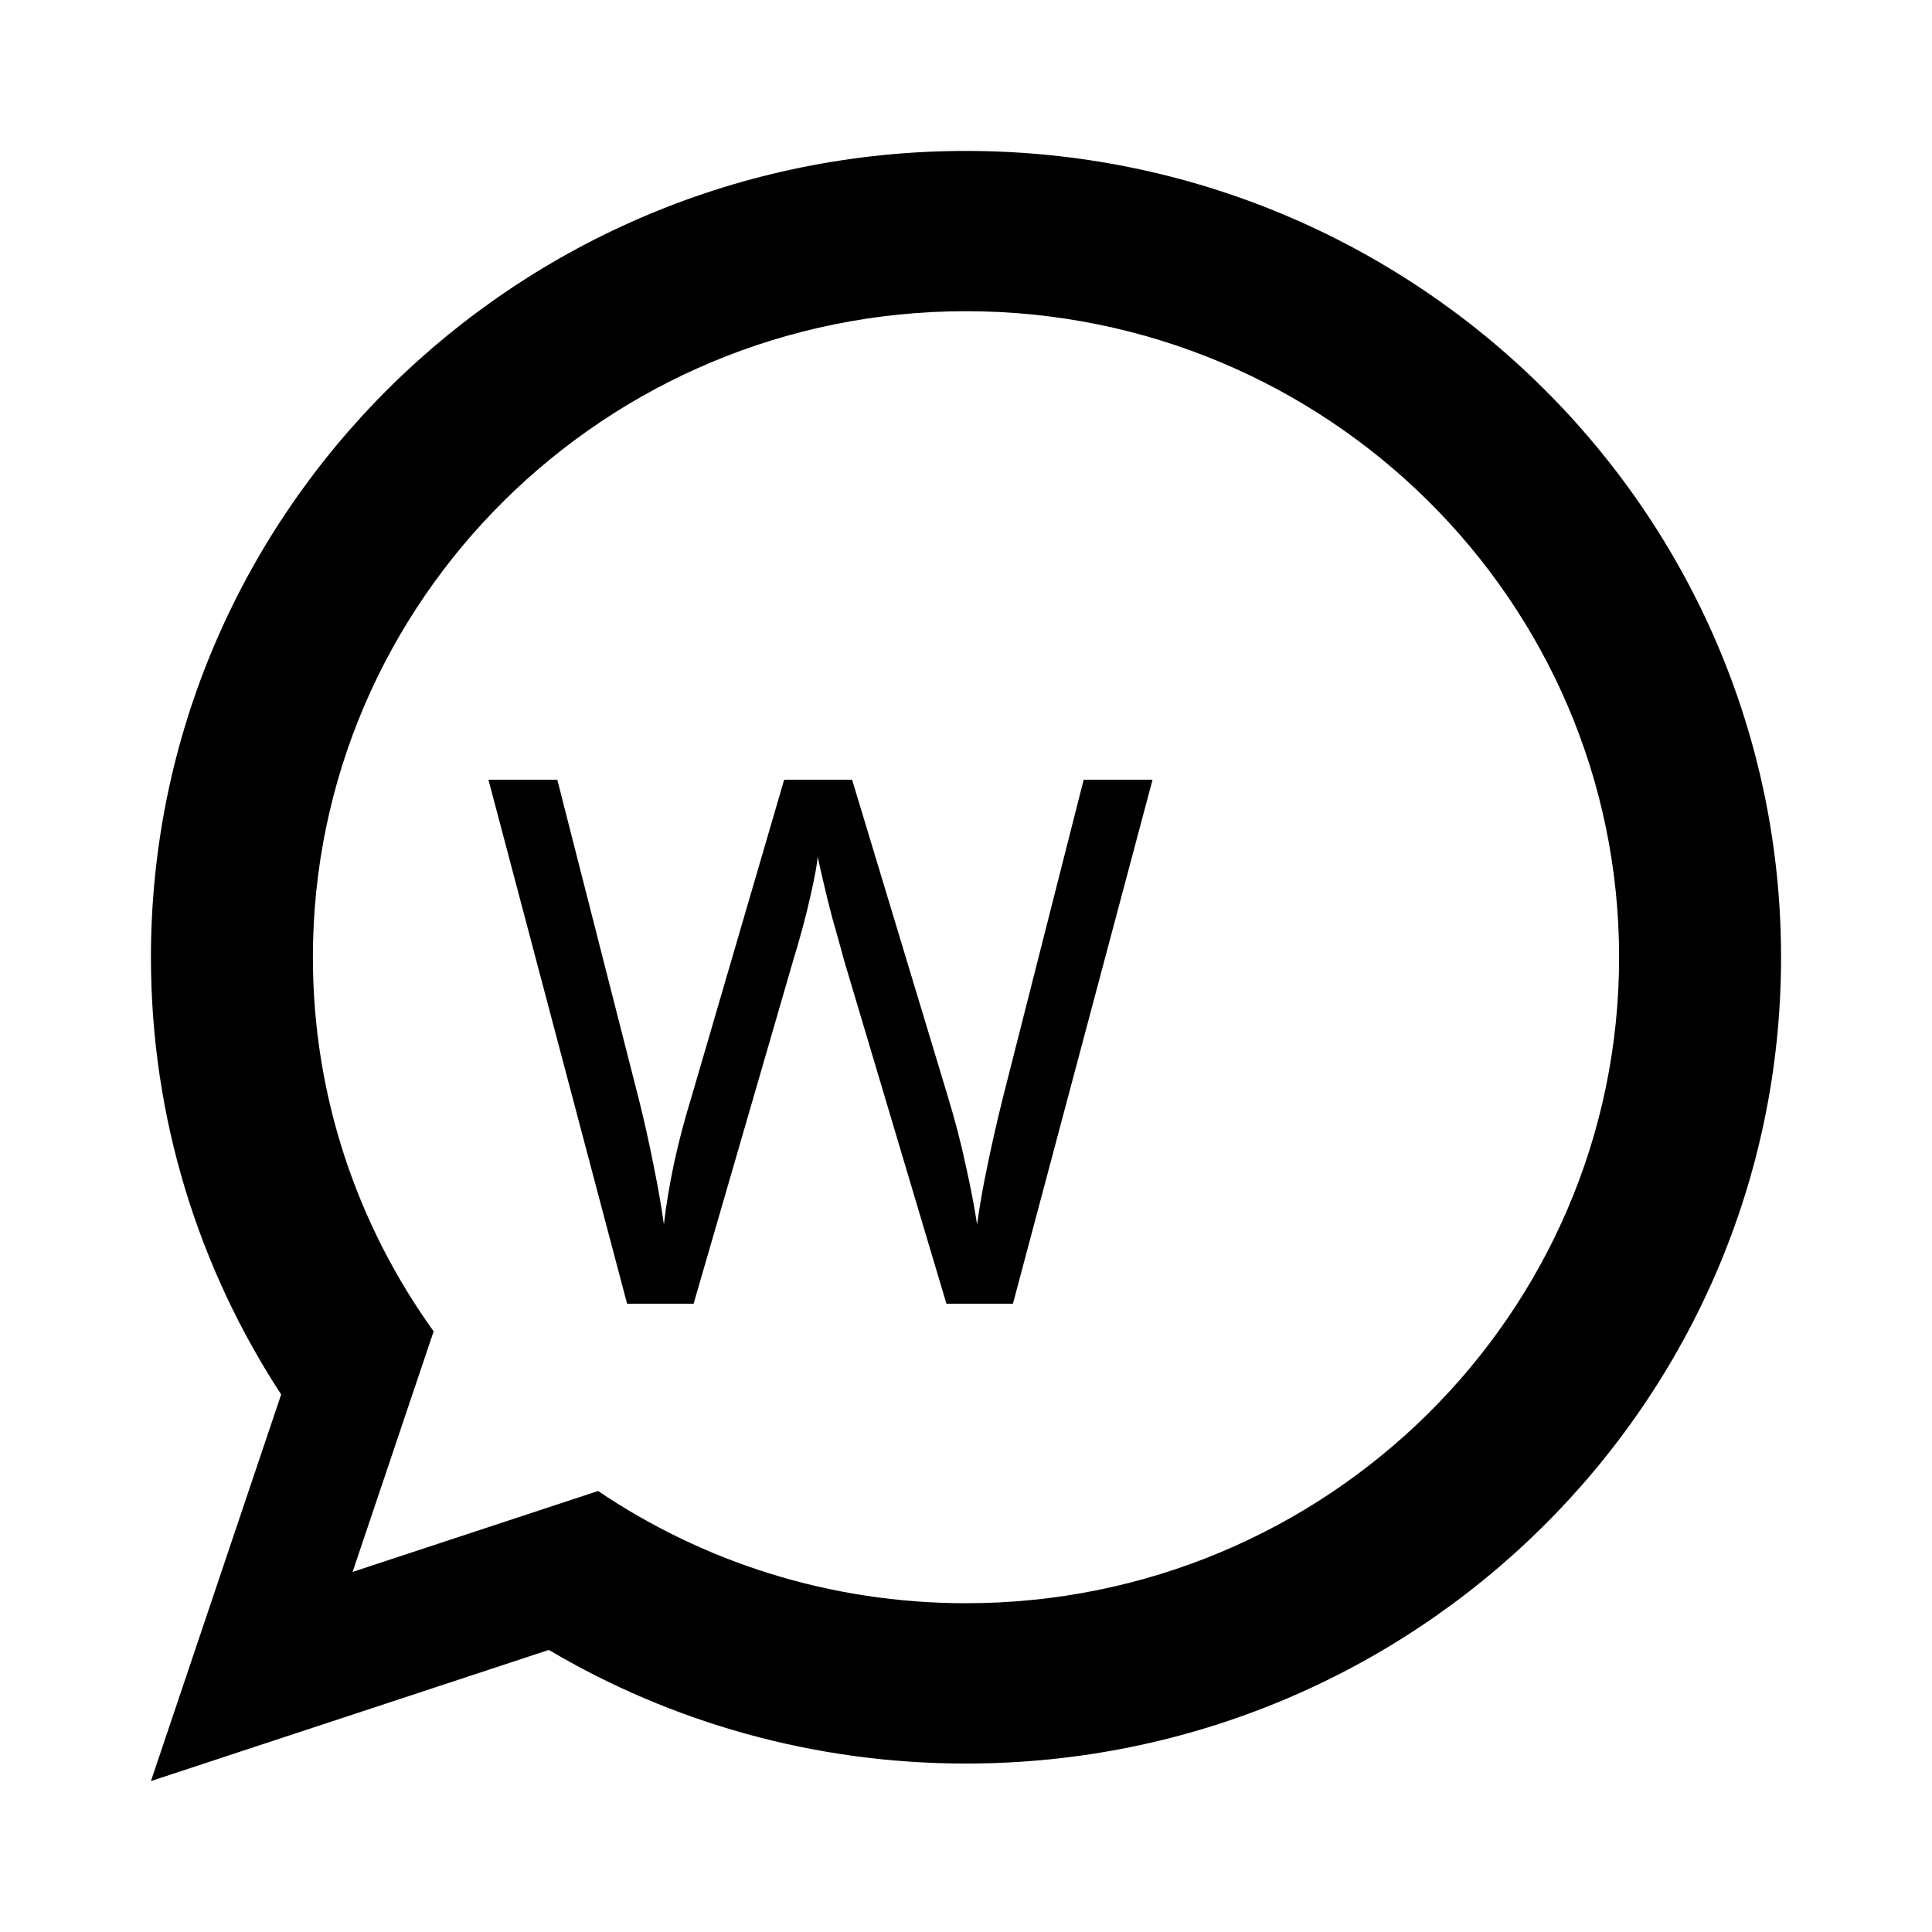
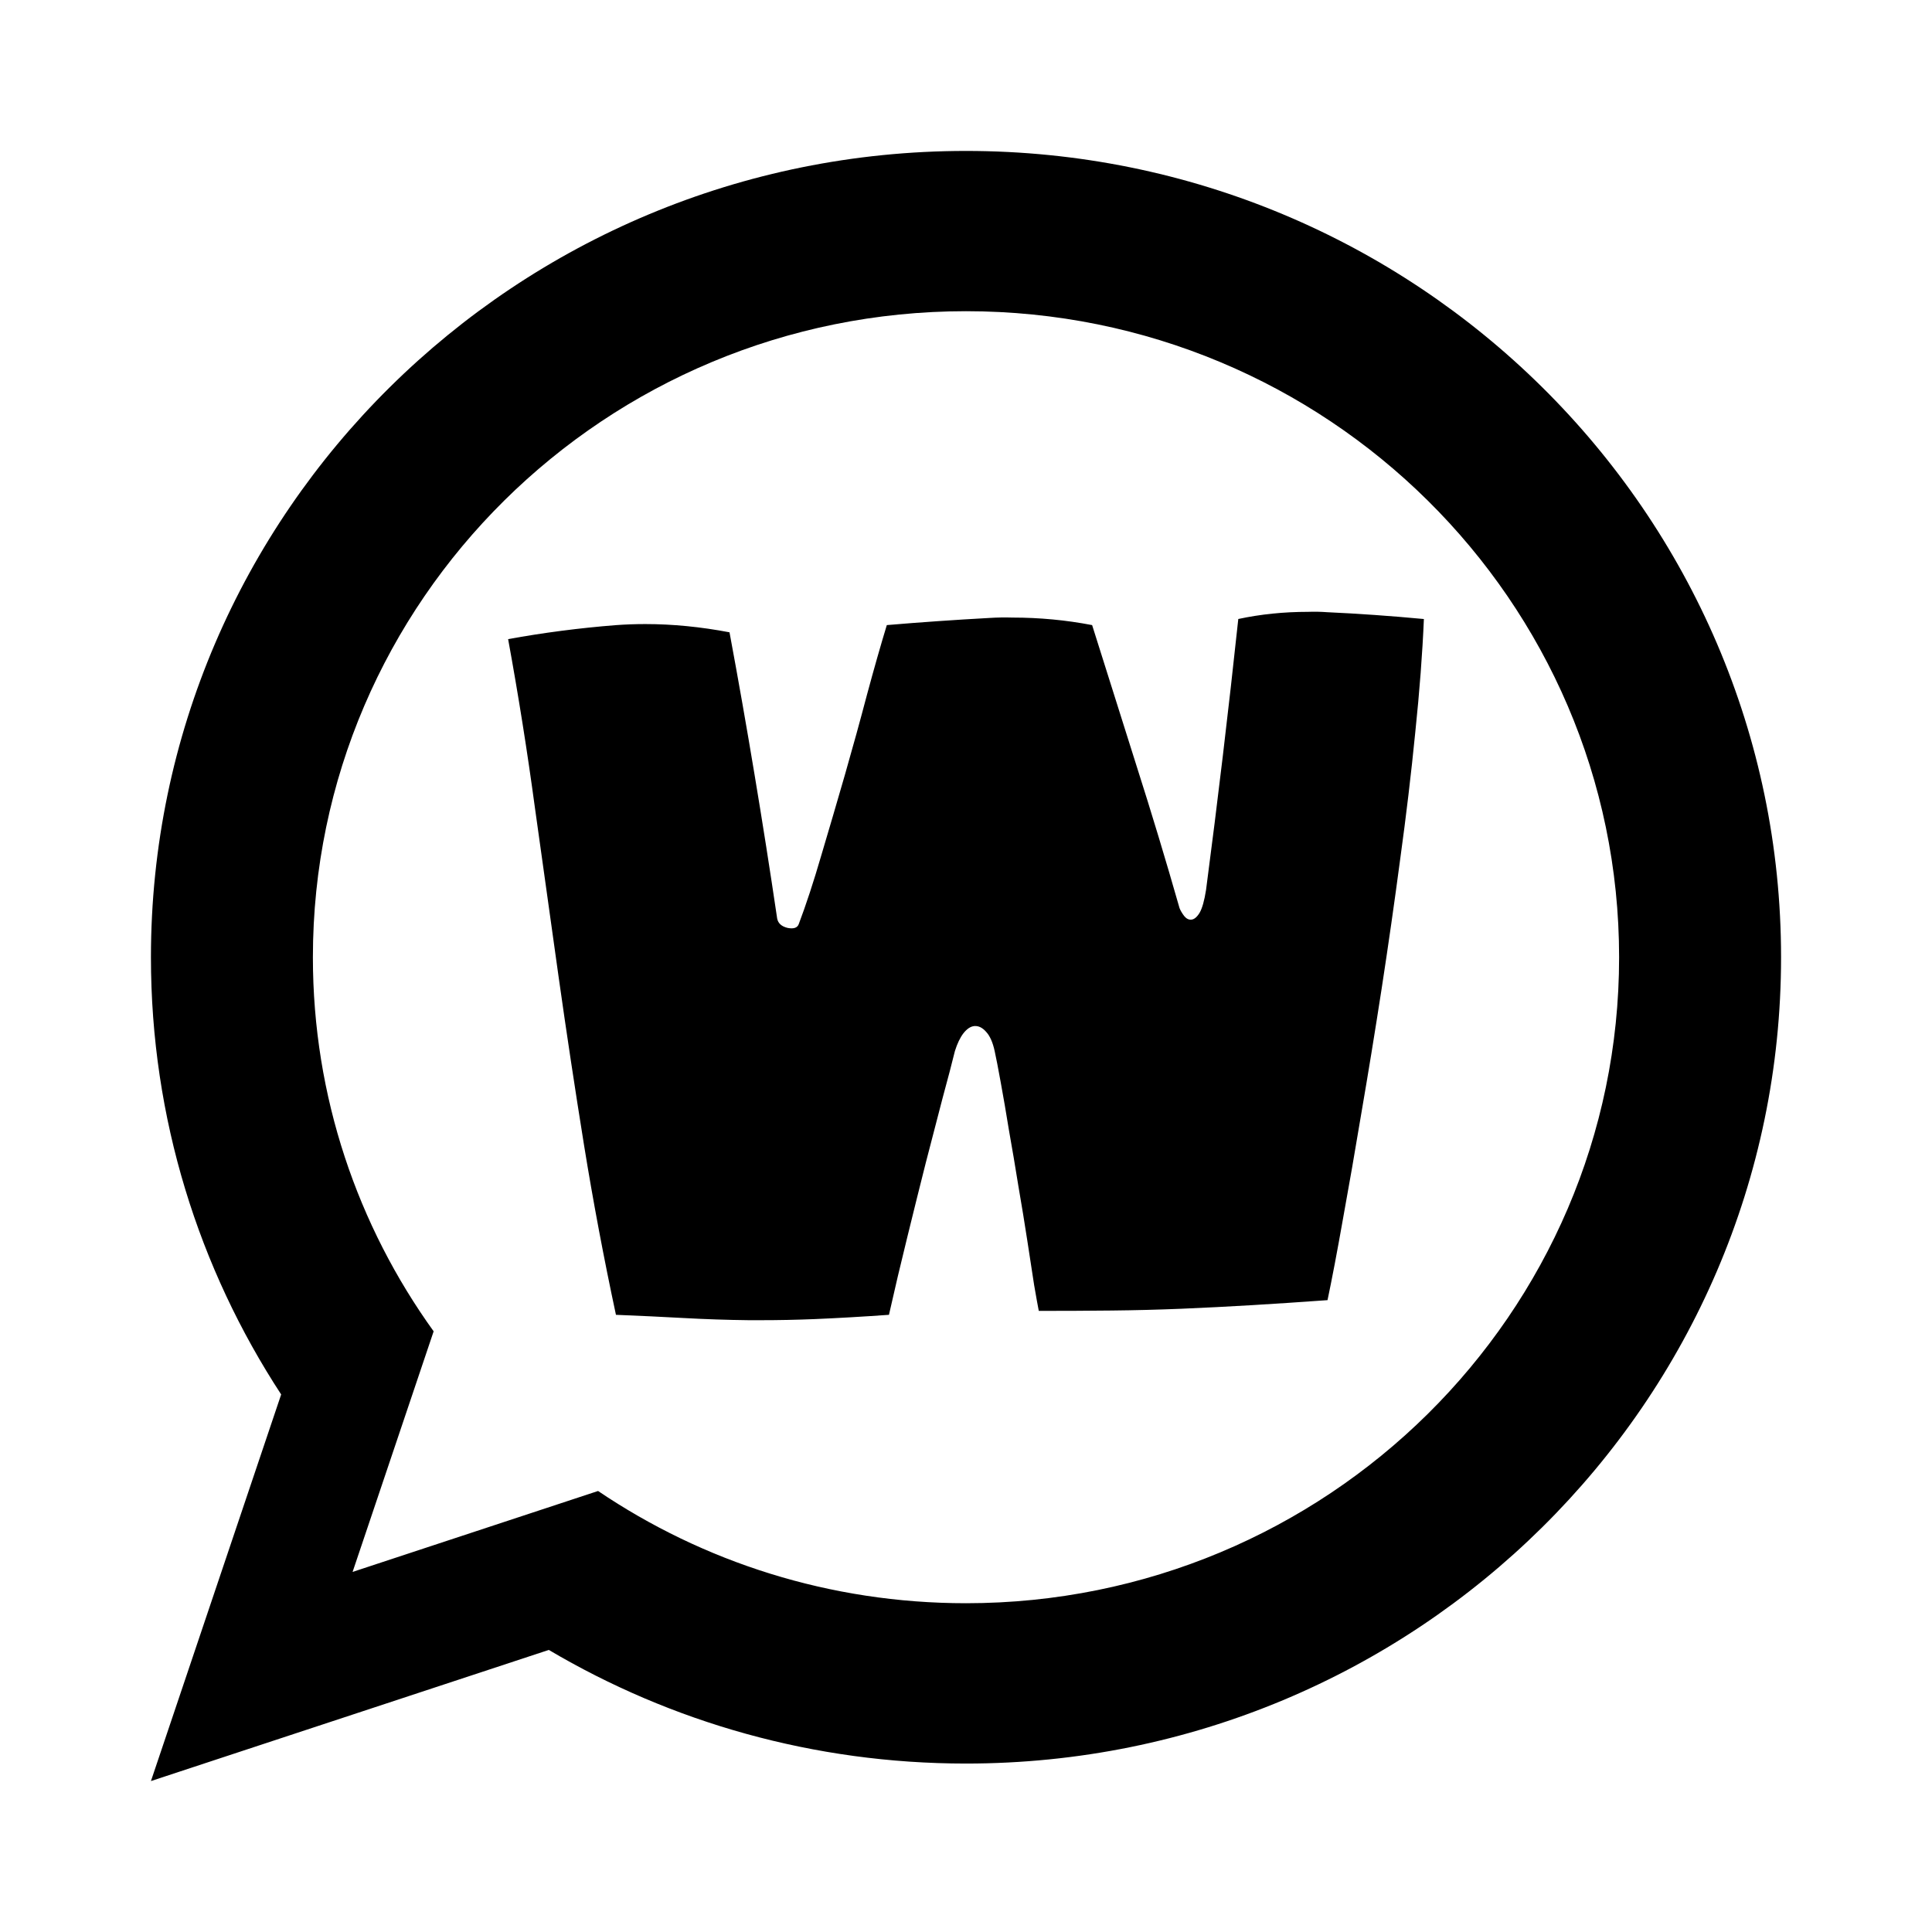
<svg xmlns="http://www.w3.org/2000/svg" xmlns:xlink="http://www.w3.org/1999/xlink" height="64" style="clip-rule:evenodd;fill-rule:evenodd;stroke-linejoin:round;stroke-miterlimit:1.414" version="1.1" viewBox="0 0 64 64" width="64" xml:space="preserve" id="svg2">
  <defs id="defs17">
    <filter style="color-interpolation-filters:sRGB" id="filter843">
      <feFlood result="result1" flood-color="rgb(255,0,0)" flood-opacity="1" id="feFlood845" />
      <feImage xlink:href="" result="result2" id="feImage847" />
      <feBlend result="result4" in2="result1" mode="multiply" id="feBlend849" />
      <feMerge result="result3" id="feMerge851">
        <feMergeNode in="result1" id="feMergeNode853" />
        <feMergeNode in="SourceGraphic" id="feMergeNode855" />
      </feMerge>
    </filter>
  </defs>
  <rect height="24" id="Artboard1" style="fill:none" width="24" x="0" y="0" />
  <path id="path9" style="fill:#000000;stroke-width:2.827" d="M 32 5 C 17.099 5 5 16.97 5 31.711 C 5 37.047 6.586 42.021 9.314 46.193 L 5 59 L 18.18 54.656 C 22.224 57.046 26.95 58.42 32 58.42 C 46.901 58.42 59 46.452 59 31.711 C 59 16.97 46.901 5 32 5 z M 32 10.309 C 43.94 10.309 53.635 19.899 53.635 31.711 C 53.635 43.523 43.94 53.109 32 53.109 C 27.481 53.109 23.286 51.738 19.812 49.391 L 11.68 52.072 L 14.365 44.102 C 11.847 40.604 10.365 36.328 10.365 31.711 C 10.365 19.899 20.06 10.309 32 10.309 z " />
-   <text xml:space="preserve" style="font-style:normal;font-variant:normal;font-weight:normal;font-stretch:normal;font-size:24.308px;line-height:1.25;font-family:Supercell-Magic;-inkscape-font-specification:Supercell-Magic;font-variant-ligatures:normal;font-variant-caps:normal;font-variant-numeric:normal;font-variant-east-asian:normal;fill:#000000;fill-opacity:1;stroke:none;stroke-width:0.651" x="15.882" y="43.189" id="text1">
-     <tspan id="tspan1" style="font-style:normal;font-variant:normal;font-weight:normal;font-stretch:normal;font-size:24.308px;font-family:Supercell-Magic;-inkscape-font-specification:Supercell-Magic;font-variant-ligatures:normal;font-variant-caps:normal;font-variant-numeric:normal;font-variant-east-asian:normal;fill:#000000;fill-opacity:1;stroke-width:0.651" x="15.882" y="43.189">W</tspan>
-   </text>
+   <path d="m 16.831,21.172 q 1.757,-0.32 3.561,-0.463 0.487,-0.036 0.985,-0.036 1.353,0 2.789,0.273 0.439,2.362 0.831,4.724 0.392,2.35 0.748,4.759 0.047,0.237 0.344,0.309 0.297,0.059 0.368,-0.119 0.368,-0.973 0.748,-2.279 0.392,-1.317 0.783,-2.671 0.392,-1.365 0.736,-2.671 0.356,-1.317 0.653,-2.291 1.674,-0.142 3.406,-0.237 0.38,-0.024 0.76,-0.012 1.341,0 2.635,0.249 0.748,2.362 1.472,4.665 0.736,2.303 1.424,4.712 0.047,0.119 0.154,0.261 0.107,0.131 0.237,0.119 0.142,-0.012 0.273,-0.226 0.131,-0.226 0.214,-0.76 0.582,-4.427 1.068,-8.973 1.104,-0.237 2.314,-0.237 0.309,-0.012 0.629,0.012 1.555,0.071 3.205,0.226 -0.071,1.697 -0.285,3.751 -0.202,2.041 -0.498,4.19 -0.285,2.148 -0.617,4.308 -0.332,2.148 -0.665,4.083 -0.32,1.923 -0.617,3.549 -0.285,1.614 -0.51,2.682 -1.317,0.095 -2.504,0.166 -1.187,0.071 -2.338,0.119 -1.151,0.047 -2.314,0.059 -1.151,0.012 -2.409,0.012 -0.047,-0.237 -0.154,-0.855 -0.095,-0.617 -0.226,-1.472 -0.131,-0.855 -0.297,-1.816 -0.154,-0.961 -0.309,-1.828 -0.142,-0.878 -0.273,-1.59 -0.131,-0.724 -0.202,-1.044 -0.095,-0.439 -0.285,-0.641 -0.178,-0.202 -0.38,-0.19 -0.19,0.012 -0.368,0.237 -0.166,0.214 -0.285,0.593 -0.142,0.582 -0.404,1.543 -0.249,0.961 -0.558,2.148 -0.297,1.175 -0.617,2.481 -0.32,1.294 -0.605,2.564 -1.341,0.095 -2.469,0.142 -0.902,0.036 -1.757,0.036 -0.214,0 -0.427,0 -1.056,-0.012 -2.136,-0.071 -1.068,-0.059 -2.255,-0.107 -0.605,-2.825 -1.056,-5.614 -0.451,-2.801 -0.843,-5.578 -0.392,-2.789 -0.783,-5.59 -0.38,-2.813 -0.89,-5.602 z" id="text1" style="font-size:24.308px;line-height:1.25;font-family:Supercell-Magic;-inkscape-font-specification:Supercell-Magic;stroke-width:0.651" aria-label="W" />
</svg>
